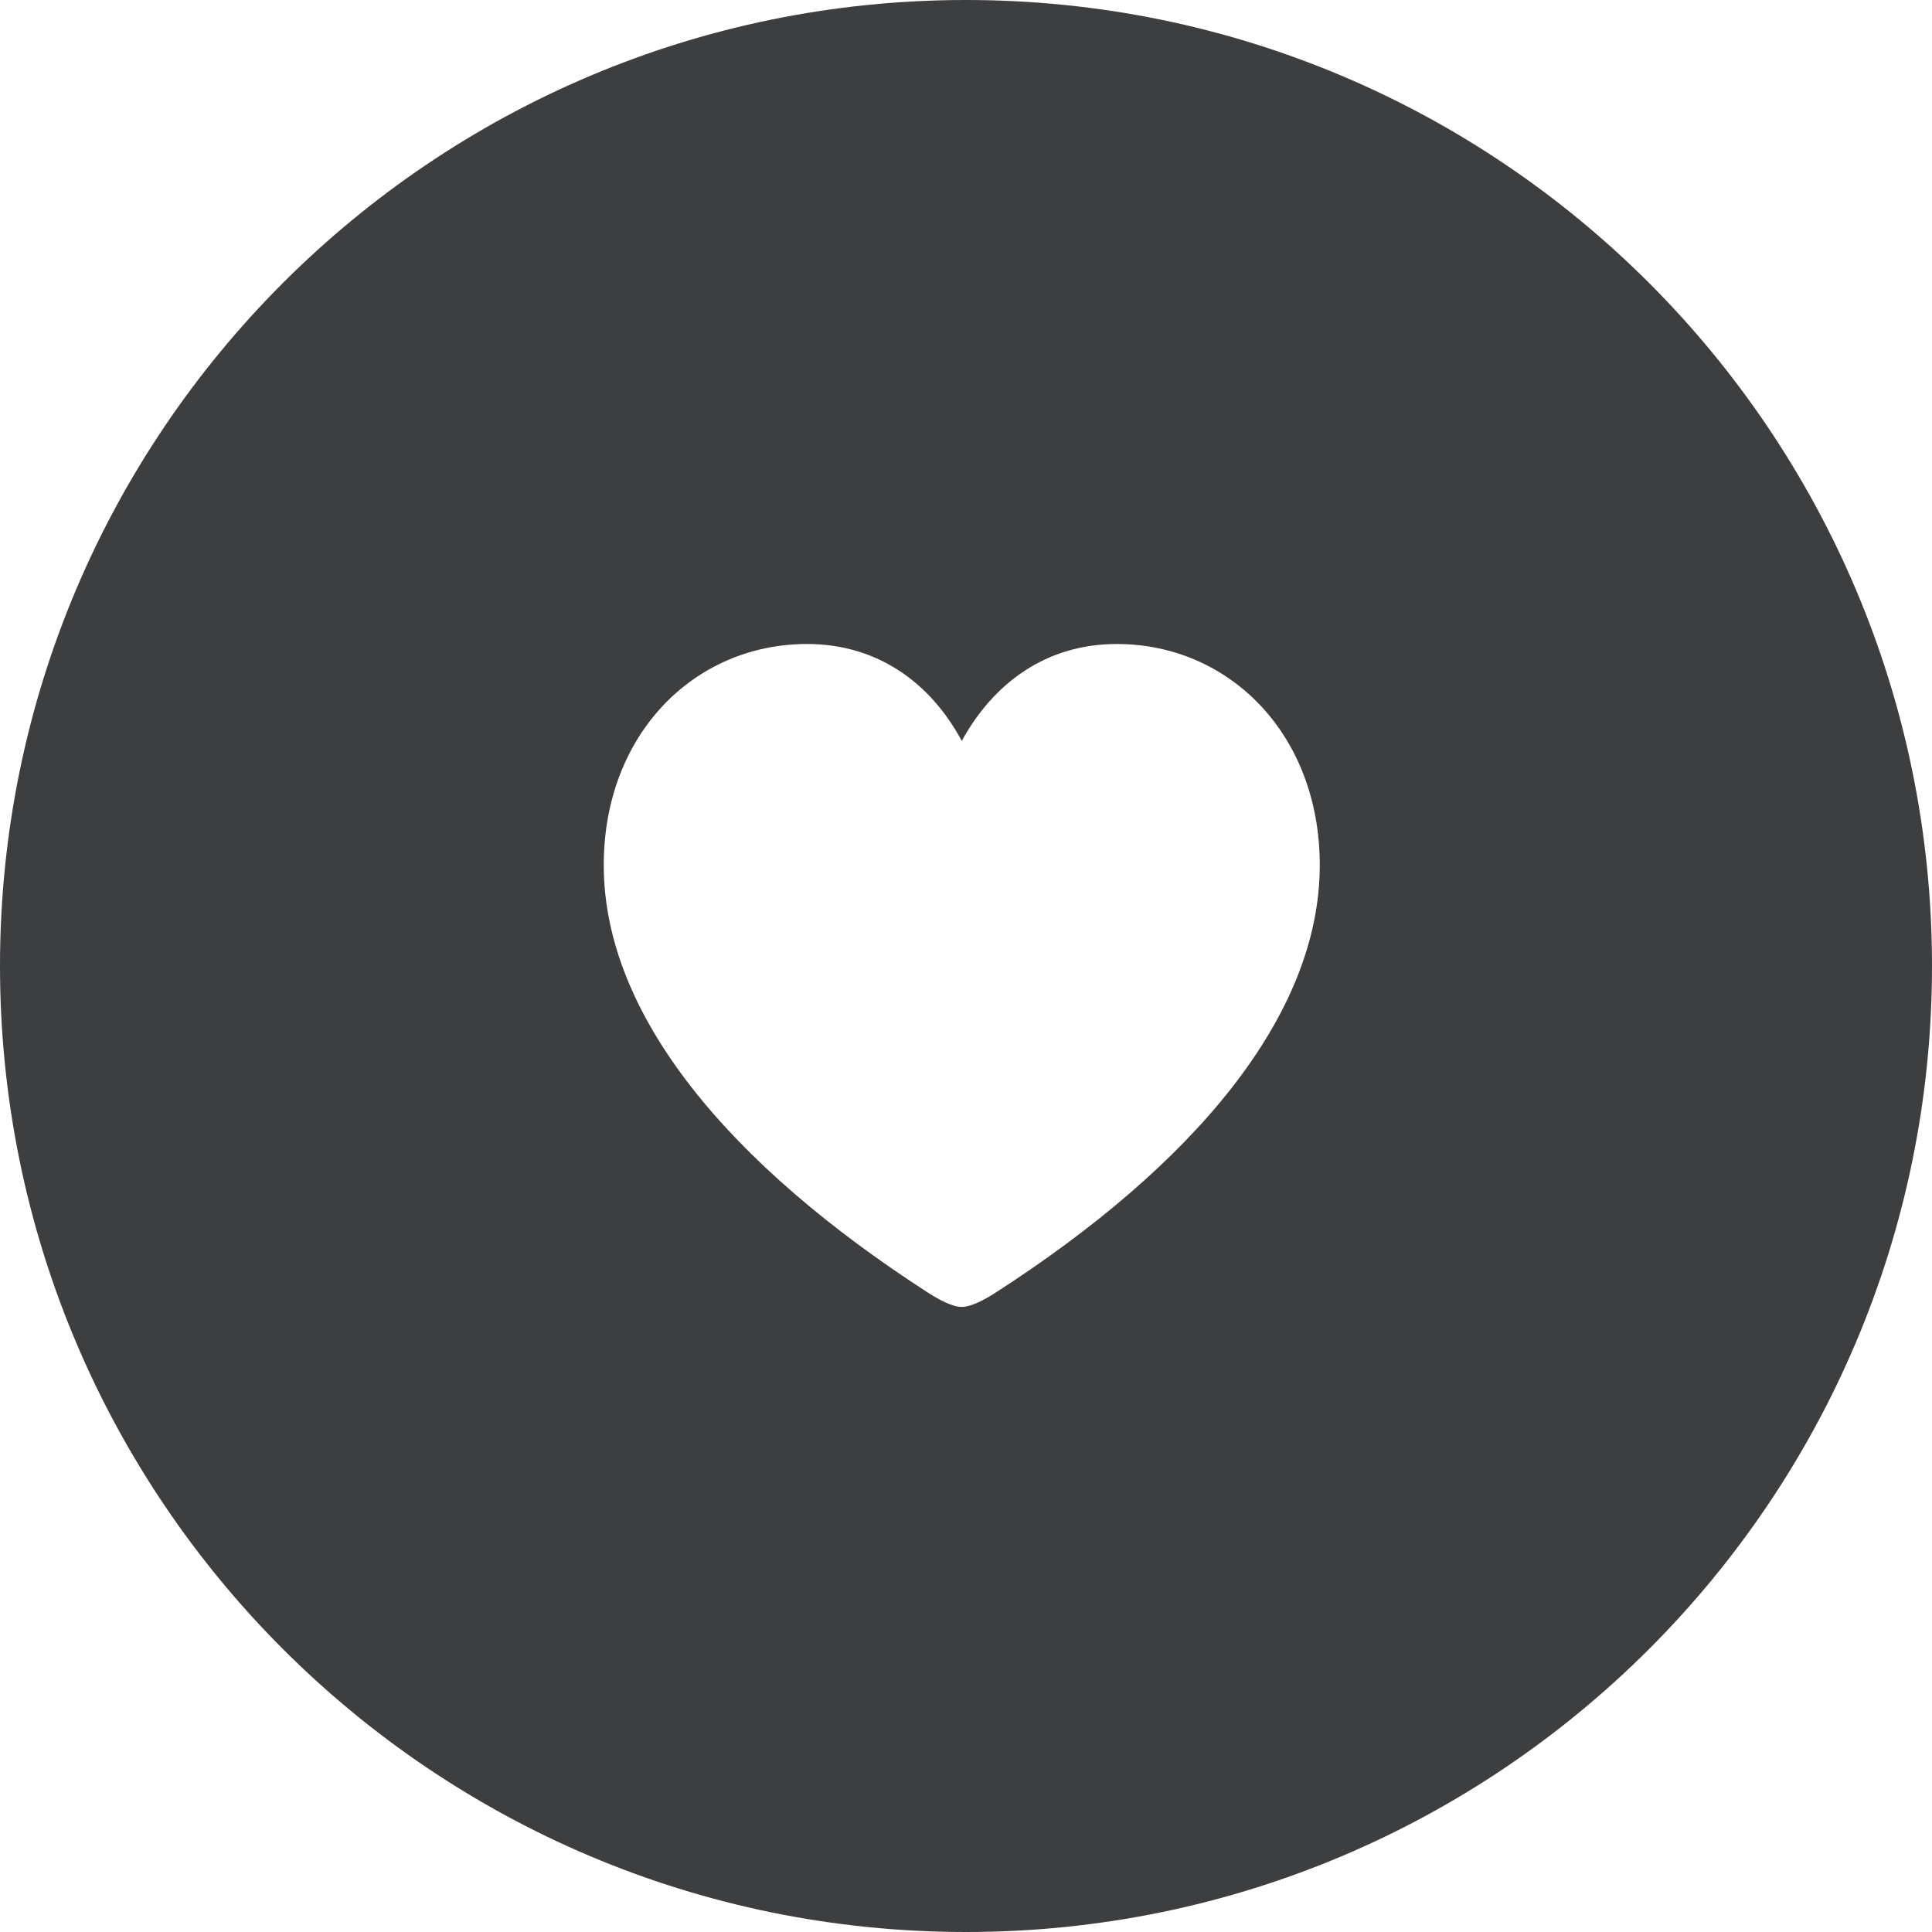
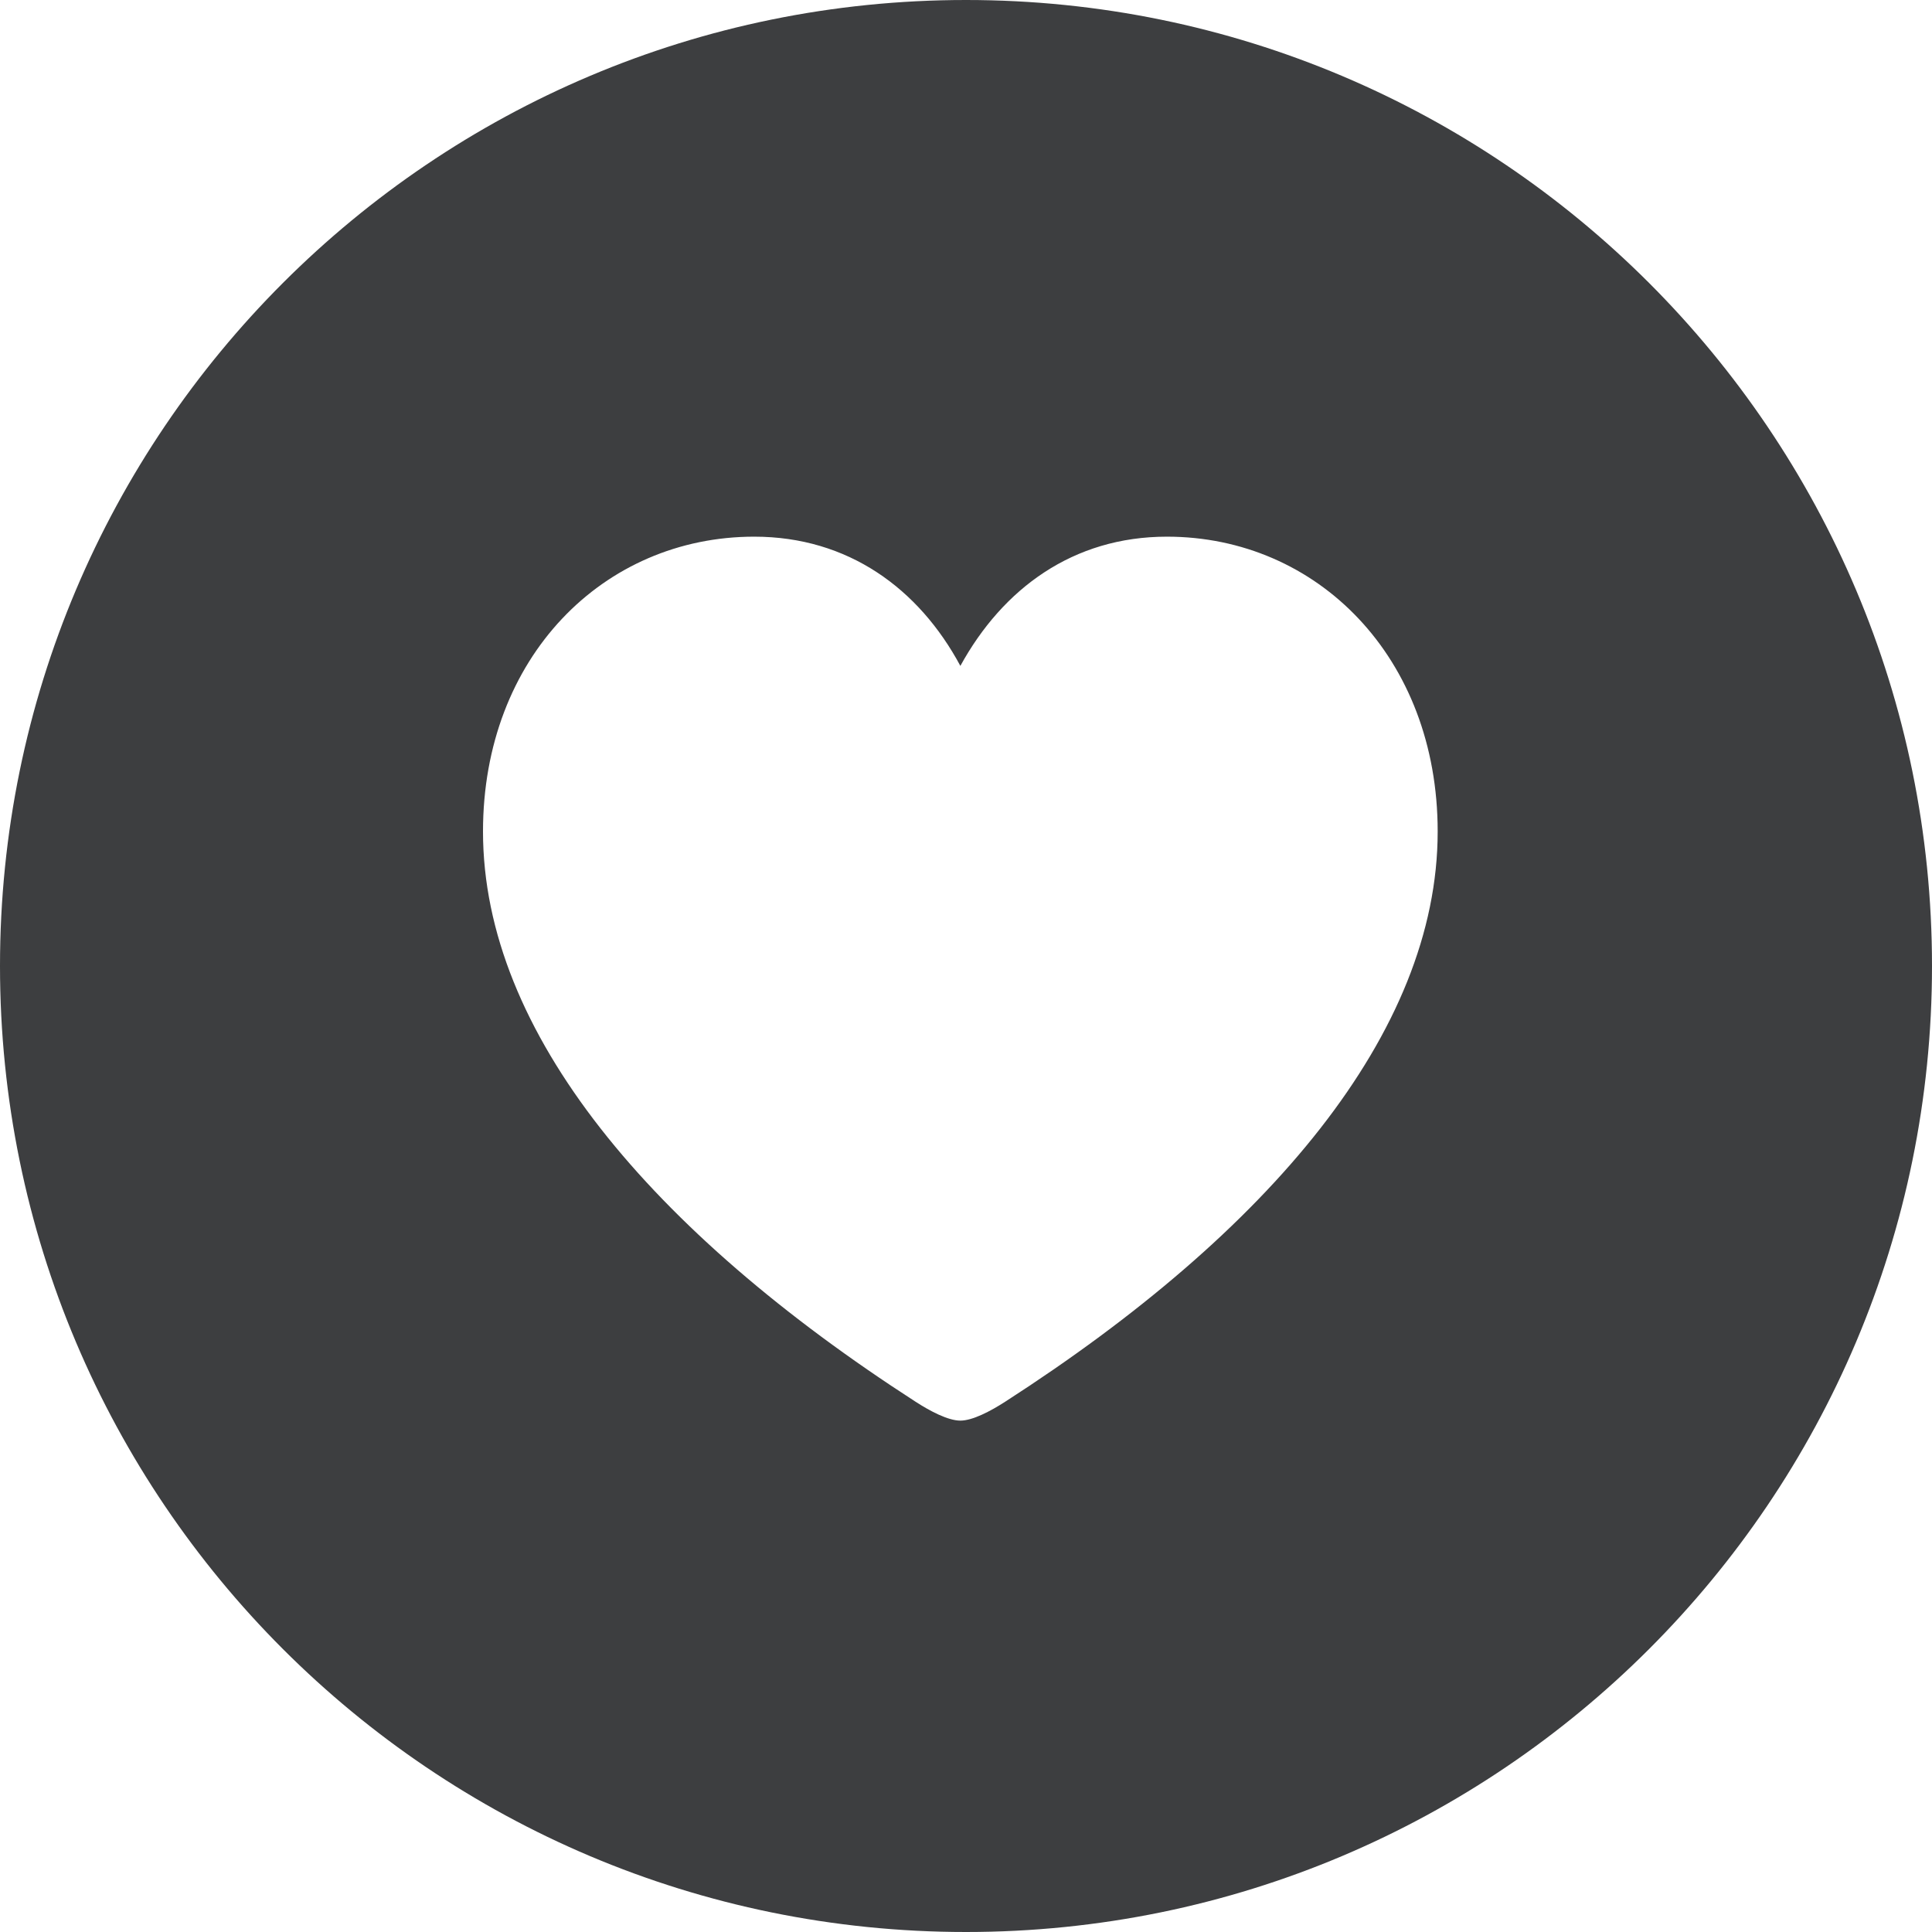
<svg xmlns="http://www.w3.org/2000/svg" width="36" height="36" viewBox="0 0 36 36" fill="none">
-   <path fill-rule="evenodd" clip-rule="evenodd" d="M18 36C27.941 36 36 27.941 36 18C36 8.059 27.941 0 18 0C8.059 0 0 8.059 0 18C0 27.941 8.059 36 18 36ZM18.547 24.089C18.343 24.221 18.092 24.353 17.921 24.353C17.75 24.353 17.499 24.221 17.295 24.089C13.617 21.716 11.25 18.935 11.25 16.12C11.25 13.688 12.931 12 15.04 12C16.352 12 17.341 12.725 17.921 13.806C18.514 12.725 19.496 12 20.808 12C22.911 12 24.592 13.688 24.592 16.12C24.592 18.935 22.232 21.716 18.547 24.089Z" fill="#3D3E40" />
+   <path fill-rule="evenodd" clip-rule="evenodd" d="M18 36C27.941 36 36 27.941 36 18C36 8.059 27.941 0 18 0C8.059 0 0 8.059 0 18C0 27.941 8.059 36 18 36ZM18.73 26.119C18.457 26.295 18.123 26.471 17.895 26.471C17.666 26.471 17.332 26.295 17.06 26.119C12.155 22.955 9 19.246 9 15.493C9 12.25 11.241 10 14.054 10C15.803 10 17.121 10.967 17.895 12.408C18.686 10.967 19.995 10 21.744 10C24.548 10 26.789 12.25 26.789 15.493C26.789 19.246 23.643 22.955 18.73 26.119Z" fill="#3D3E40" />
</svg>
